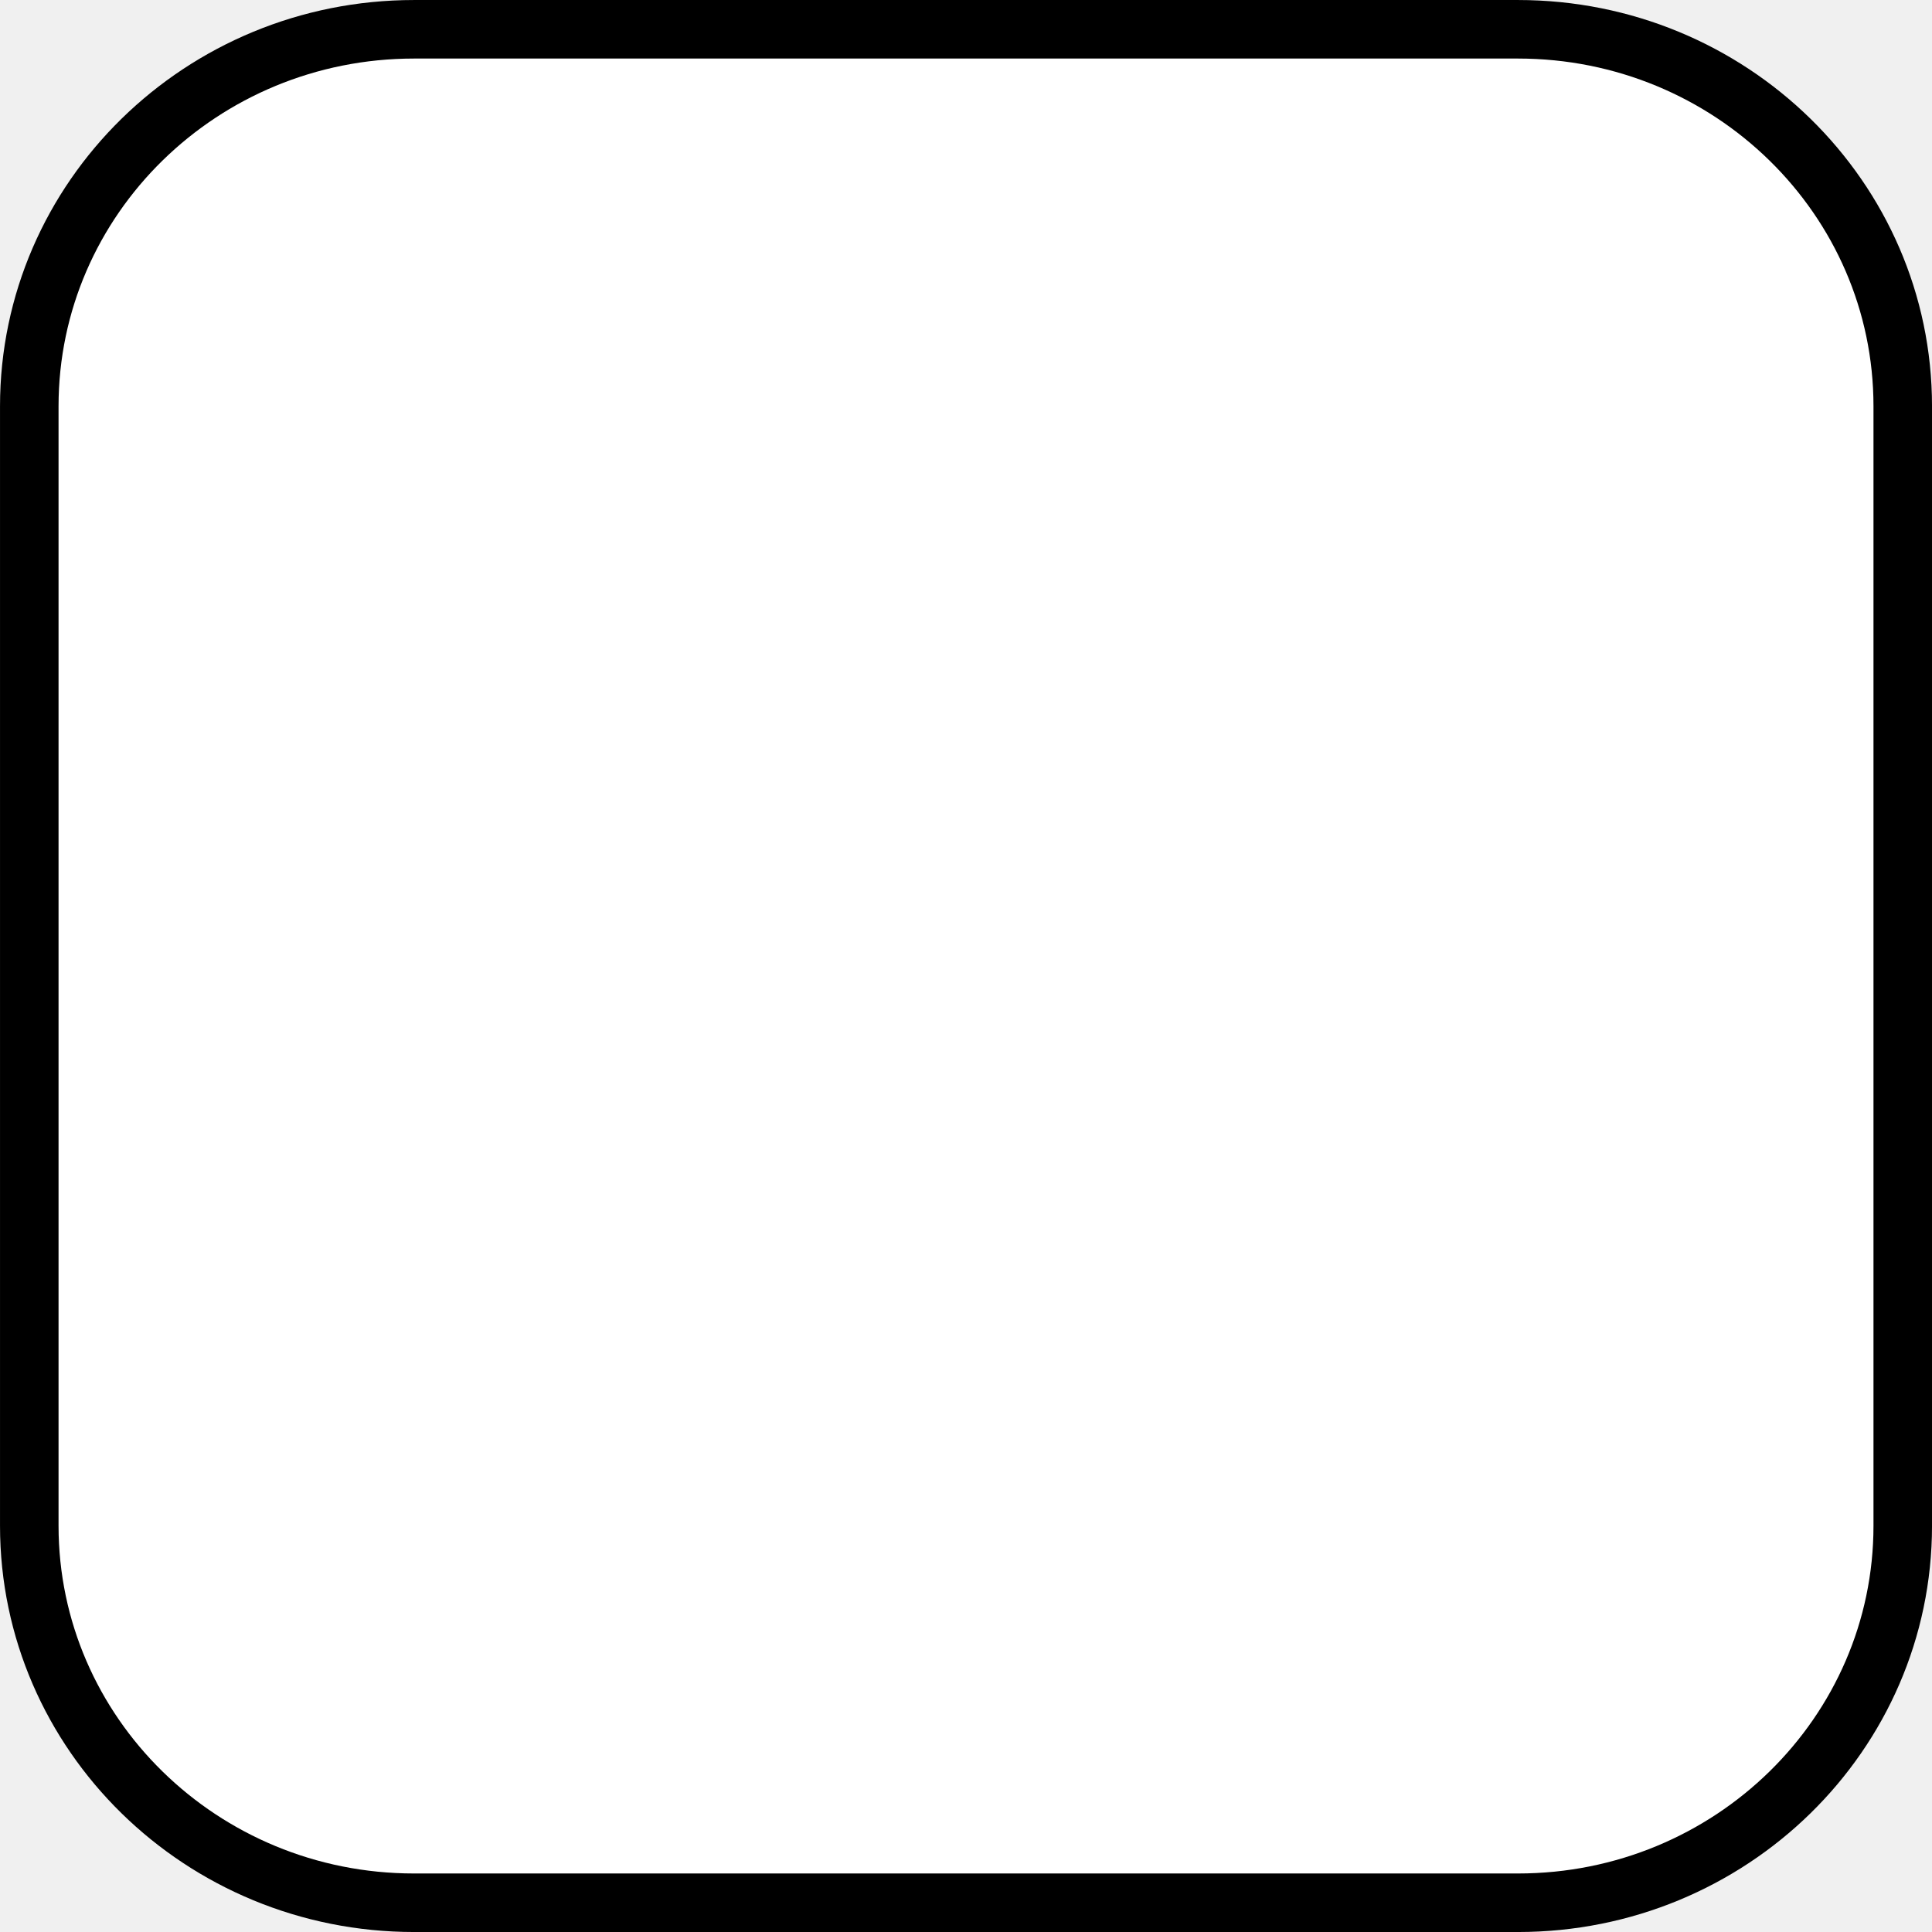
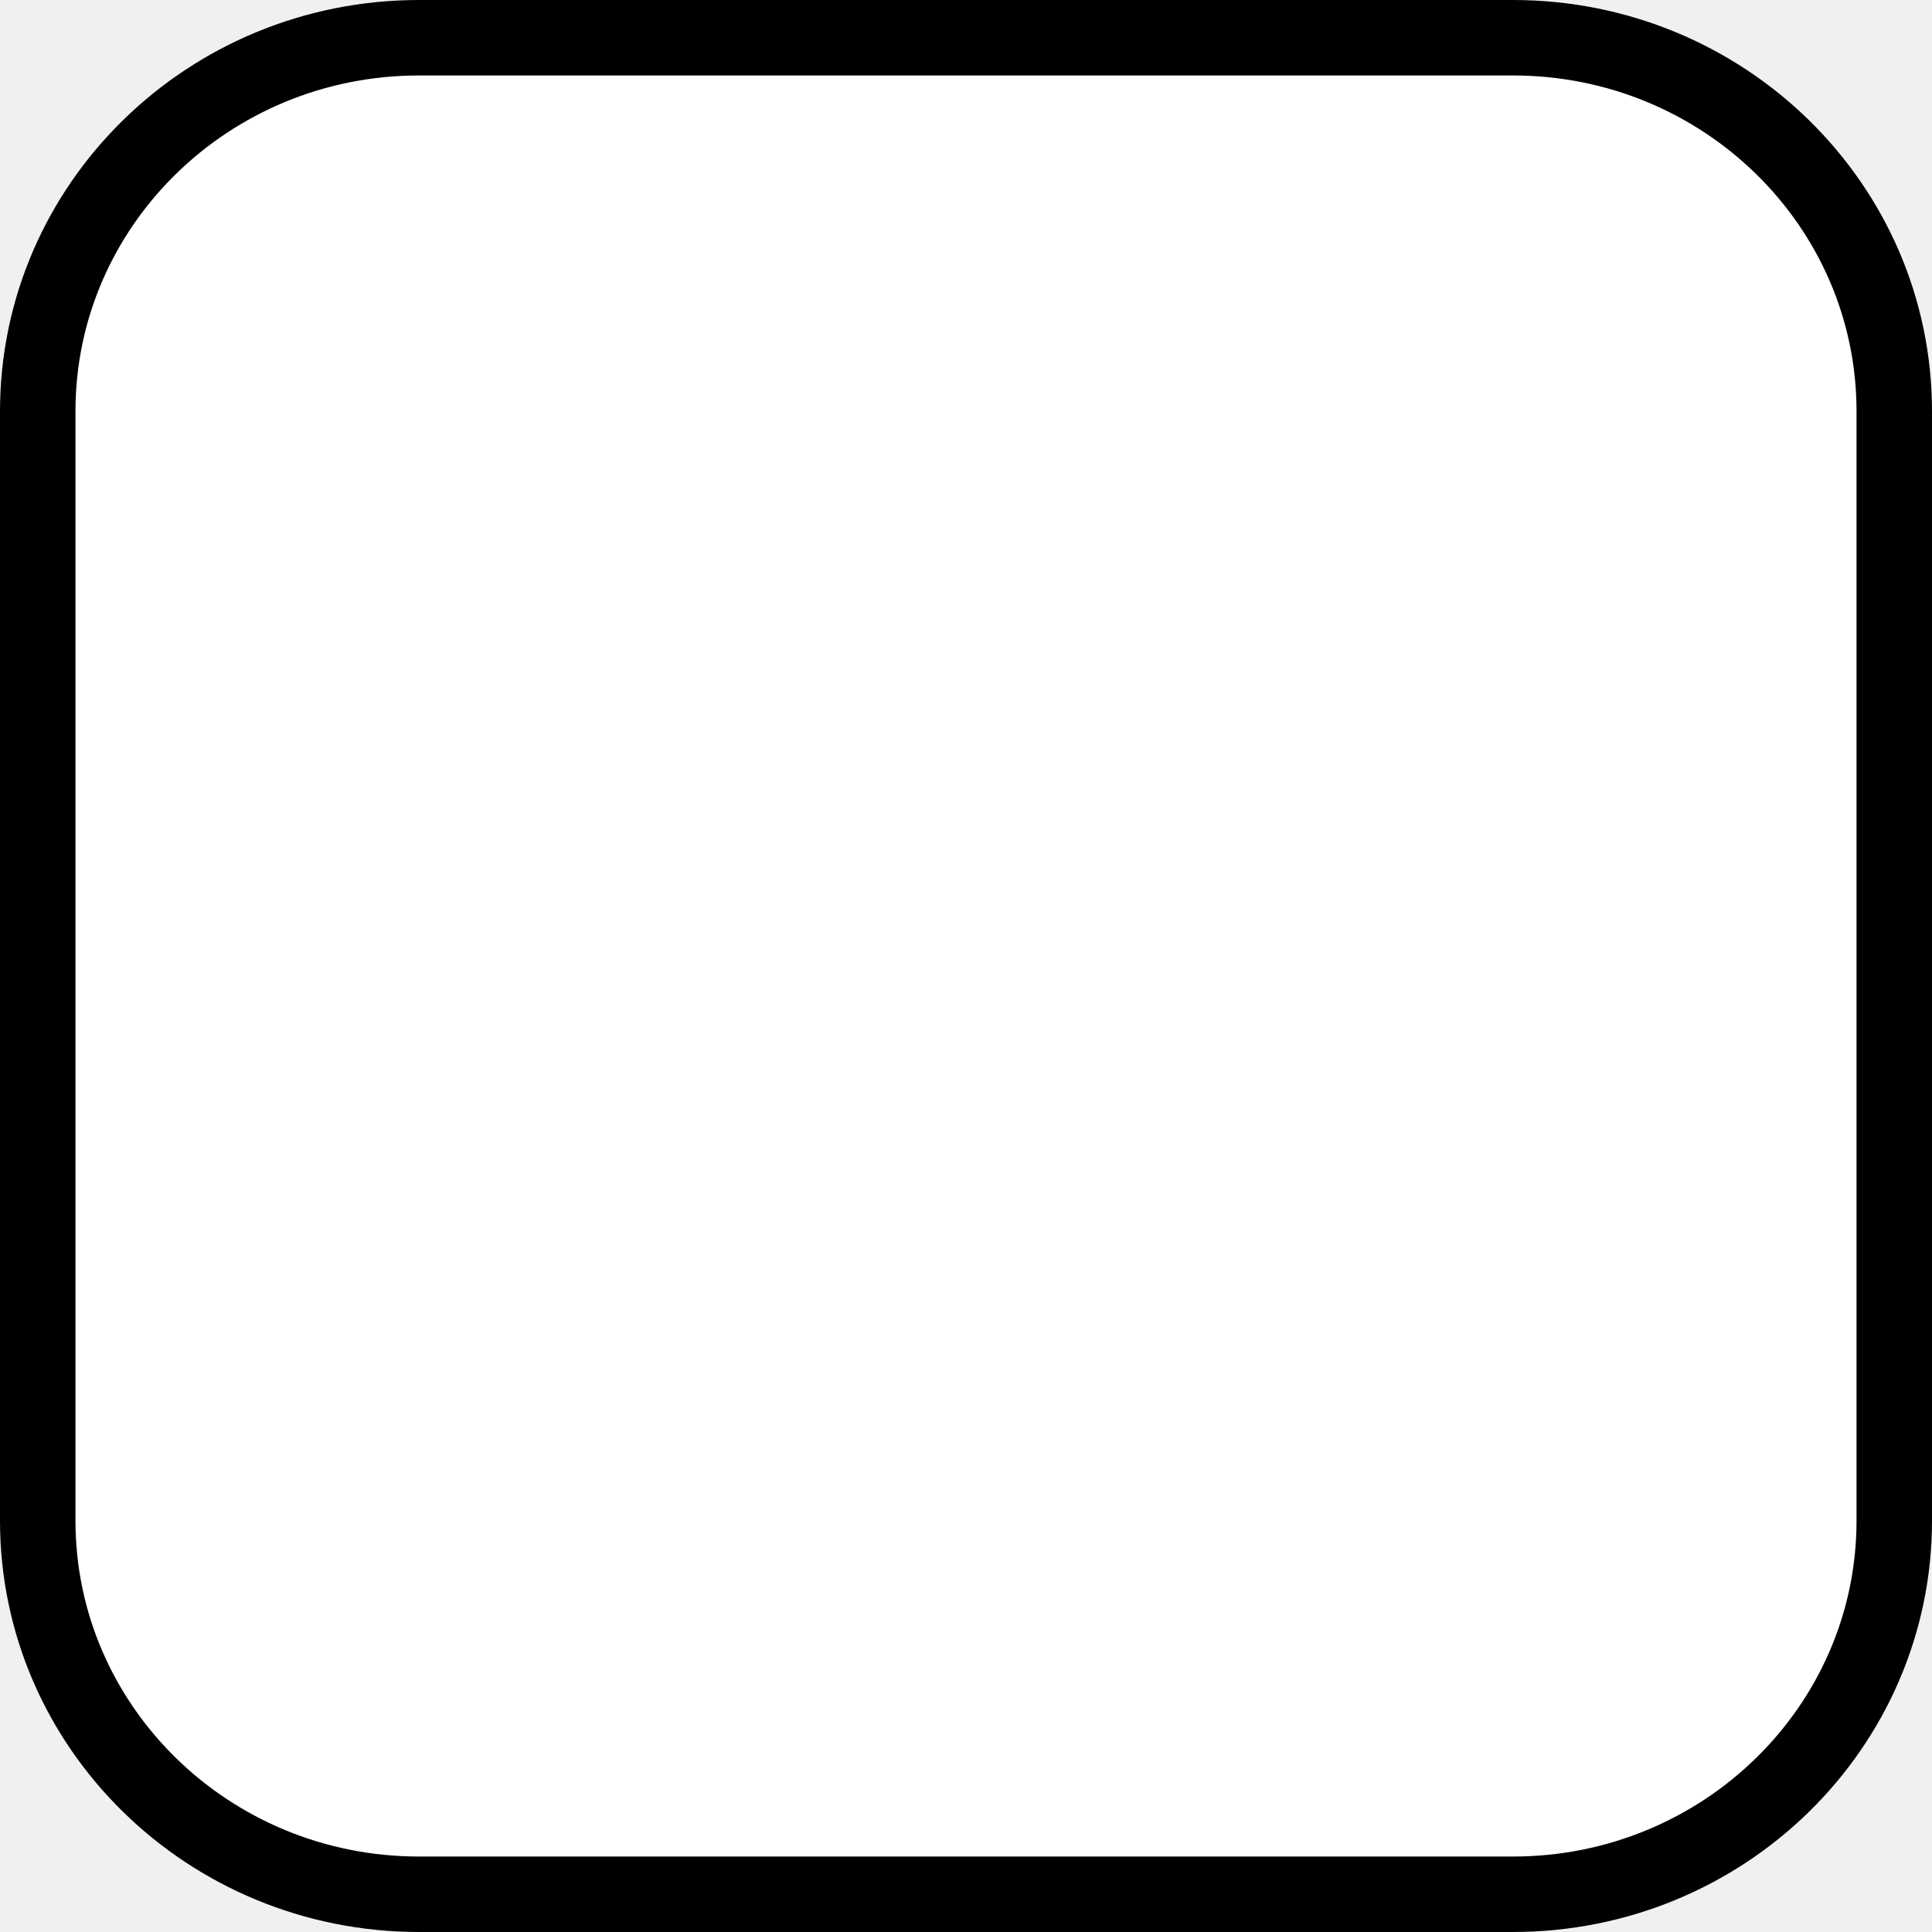
- <svg xmlns="http://www.w3.org/2000/svg" width="64px" height="64px" id="svg2816" version="1.1">
+ <svg xmlns="http://www.w3.org/2000/svg" width="128" height="128" id="svg2816" version="1.1">
  <defs id="defs2818">
    </defs>
-   <g id="layer1">
-     <rect style="fill:#ffffff;fill-opacity:1;fill-rule:evenodd;stroke:#000000;stroke-width:1.939;stroke-linecap:butt;stroke-linejoin:miter;stroke-miterlimit:4;stroke-opacity:1;stroke-dasharray:none" id="rect2826" width="62.061" height="62.061" x="0.97" y="0.97" ry="12.488" rx="12.746" />
+   <g id="layer1" transform="translate(0,64)">
+     <rect style="fill:#ffffff;fill-opacity:1;fill-rule:evenodd;stroke:#000000;stroke-width:5;stroke-linecap:butt;stroke-linejoin:miter;stroke-miterlimit:4;stroke-opacity:1;stroke-dasharray:none" id="rect2826" width="123" height="123" x="2.5" y="-61.5" ry="24.751" rx="25.261" />
  </g>
</svg>
